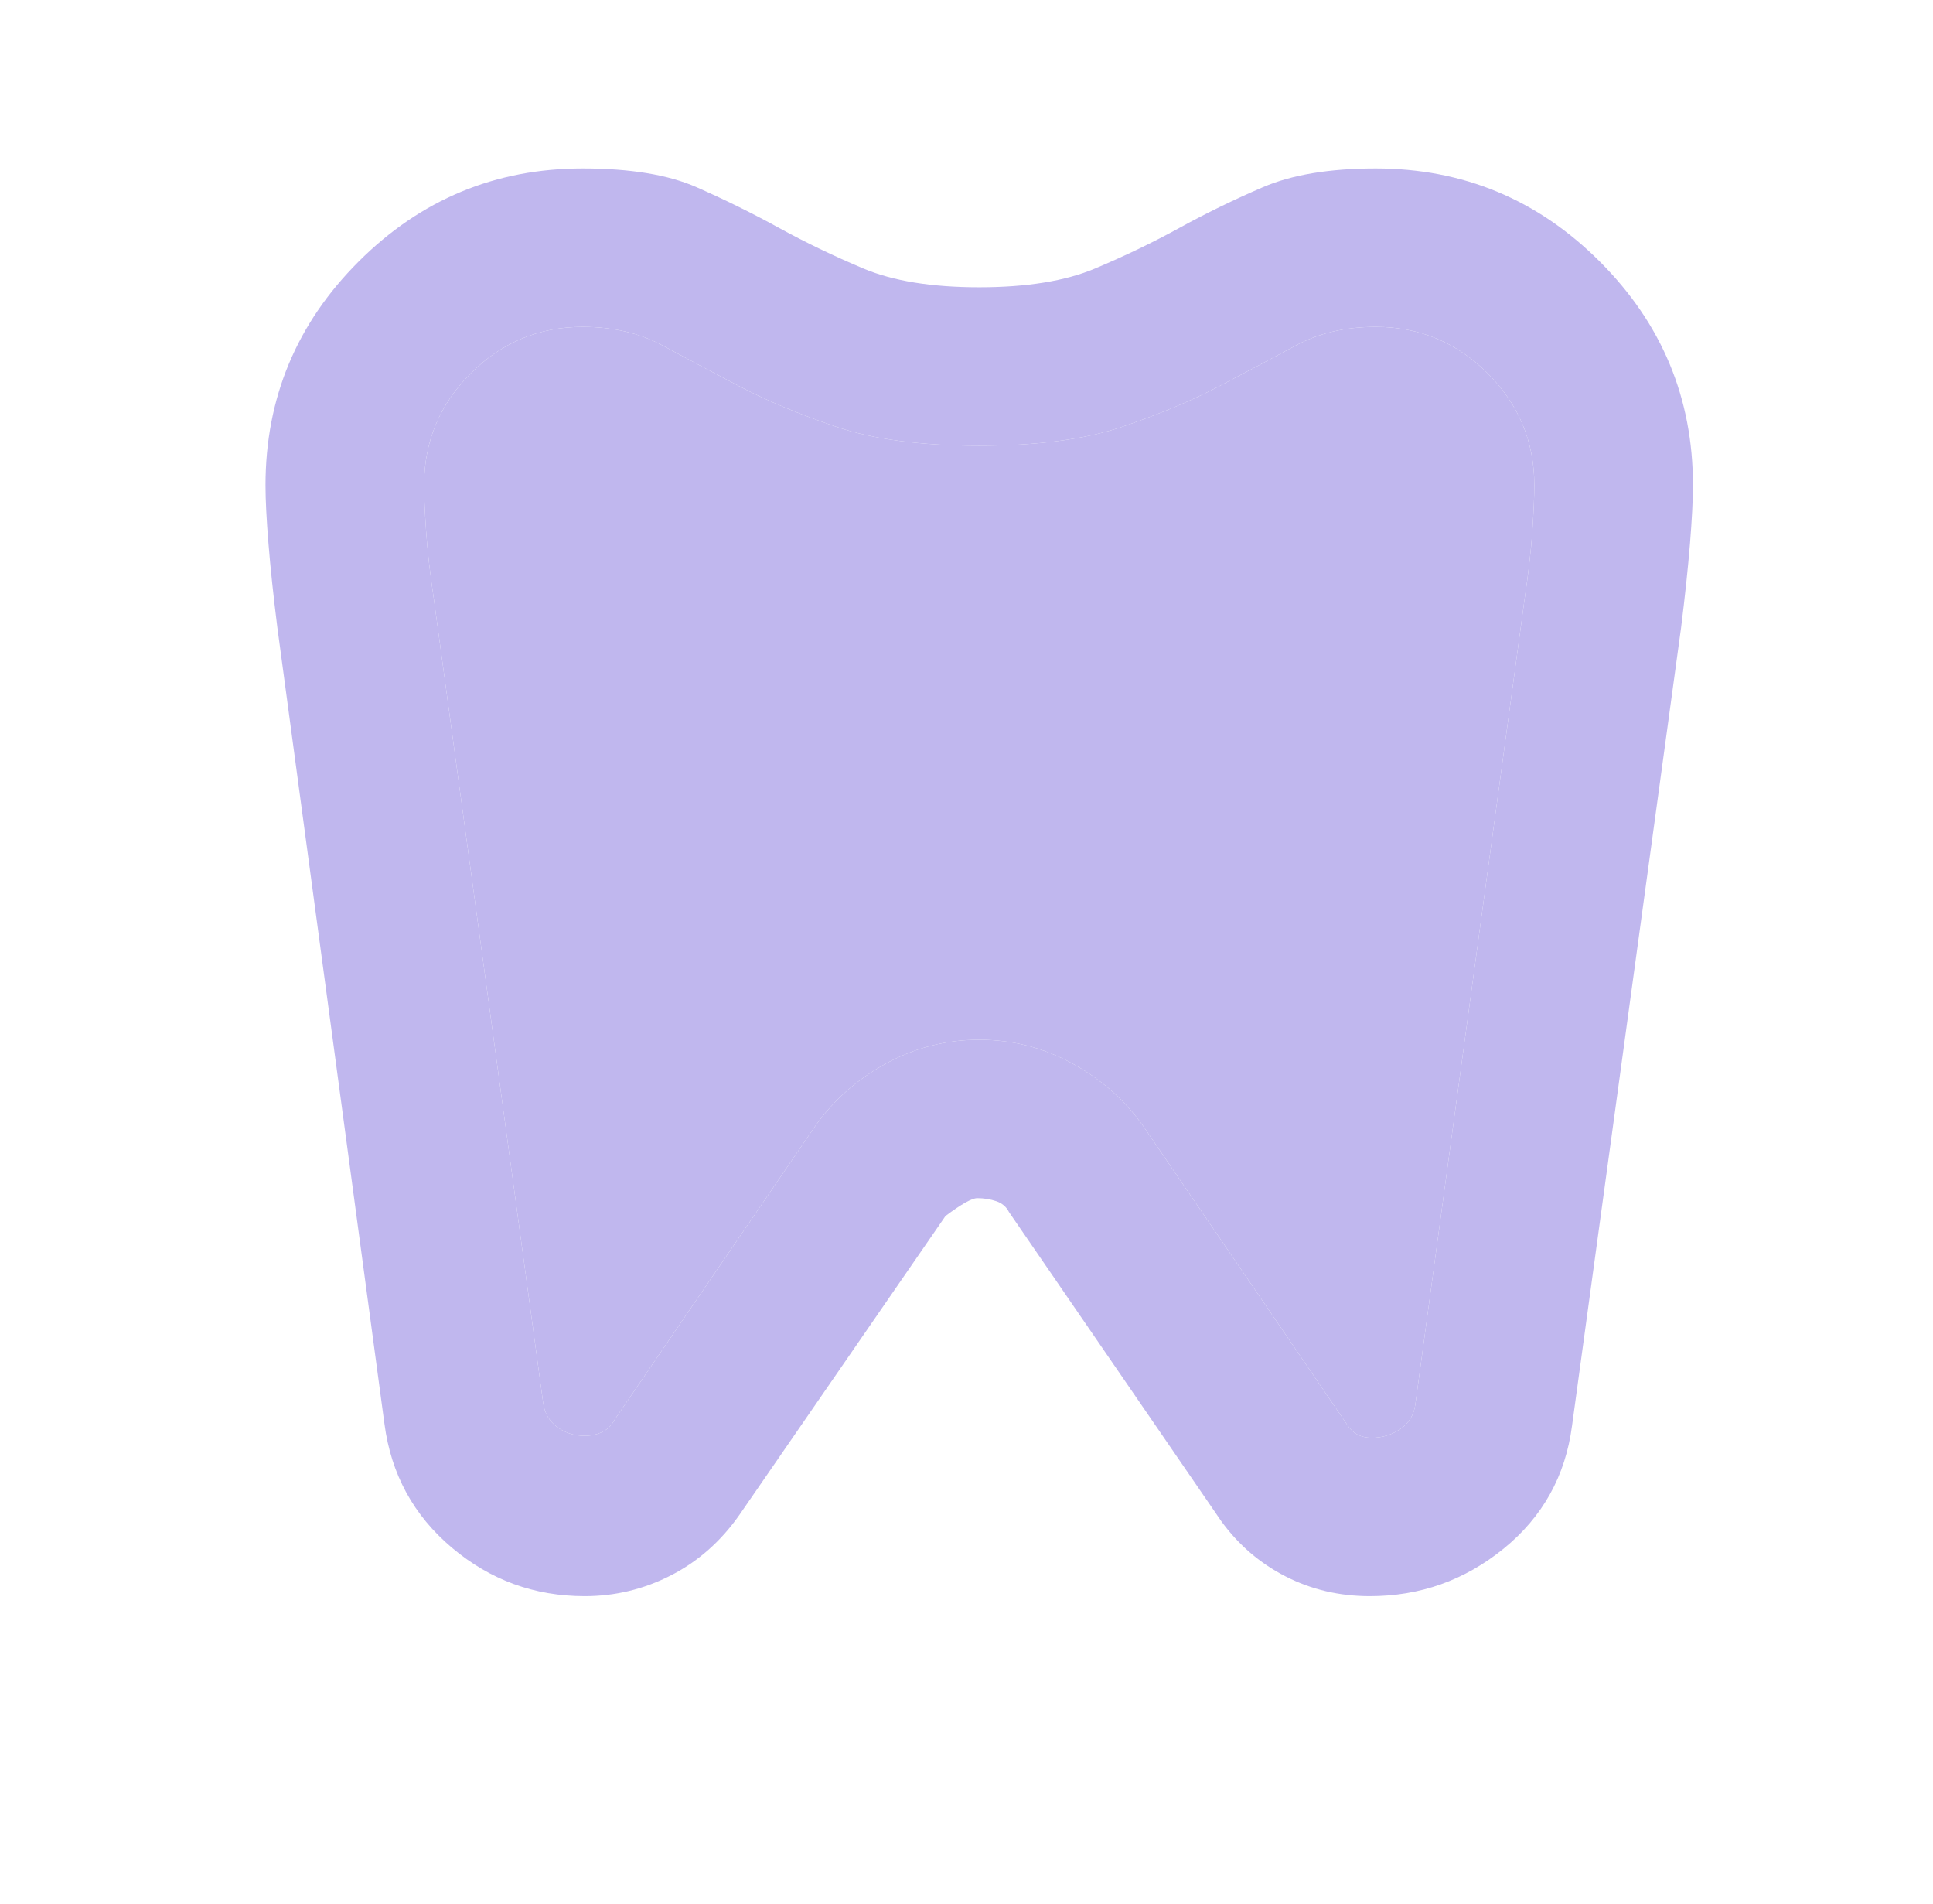
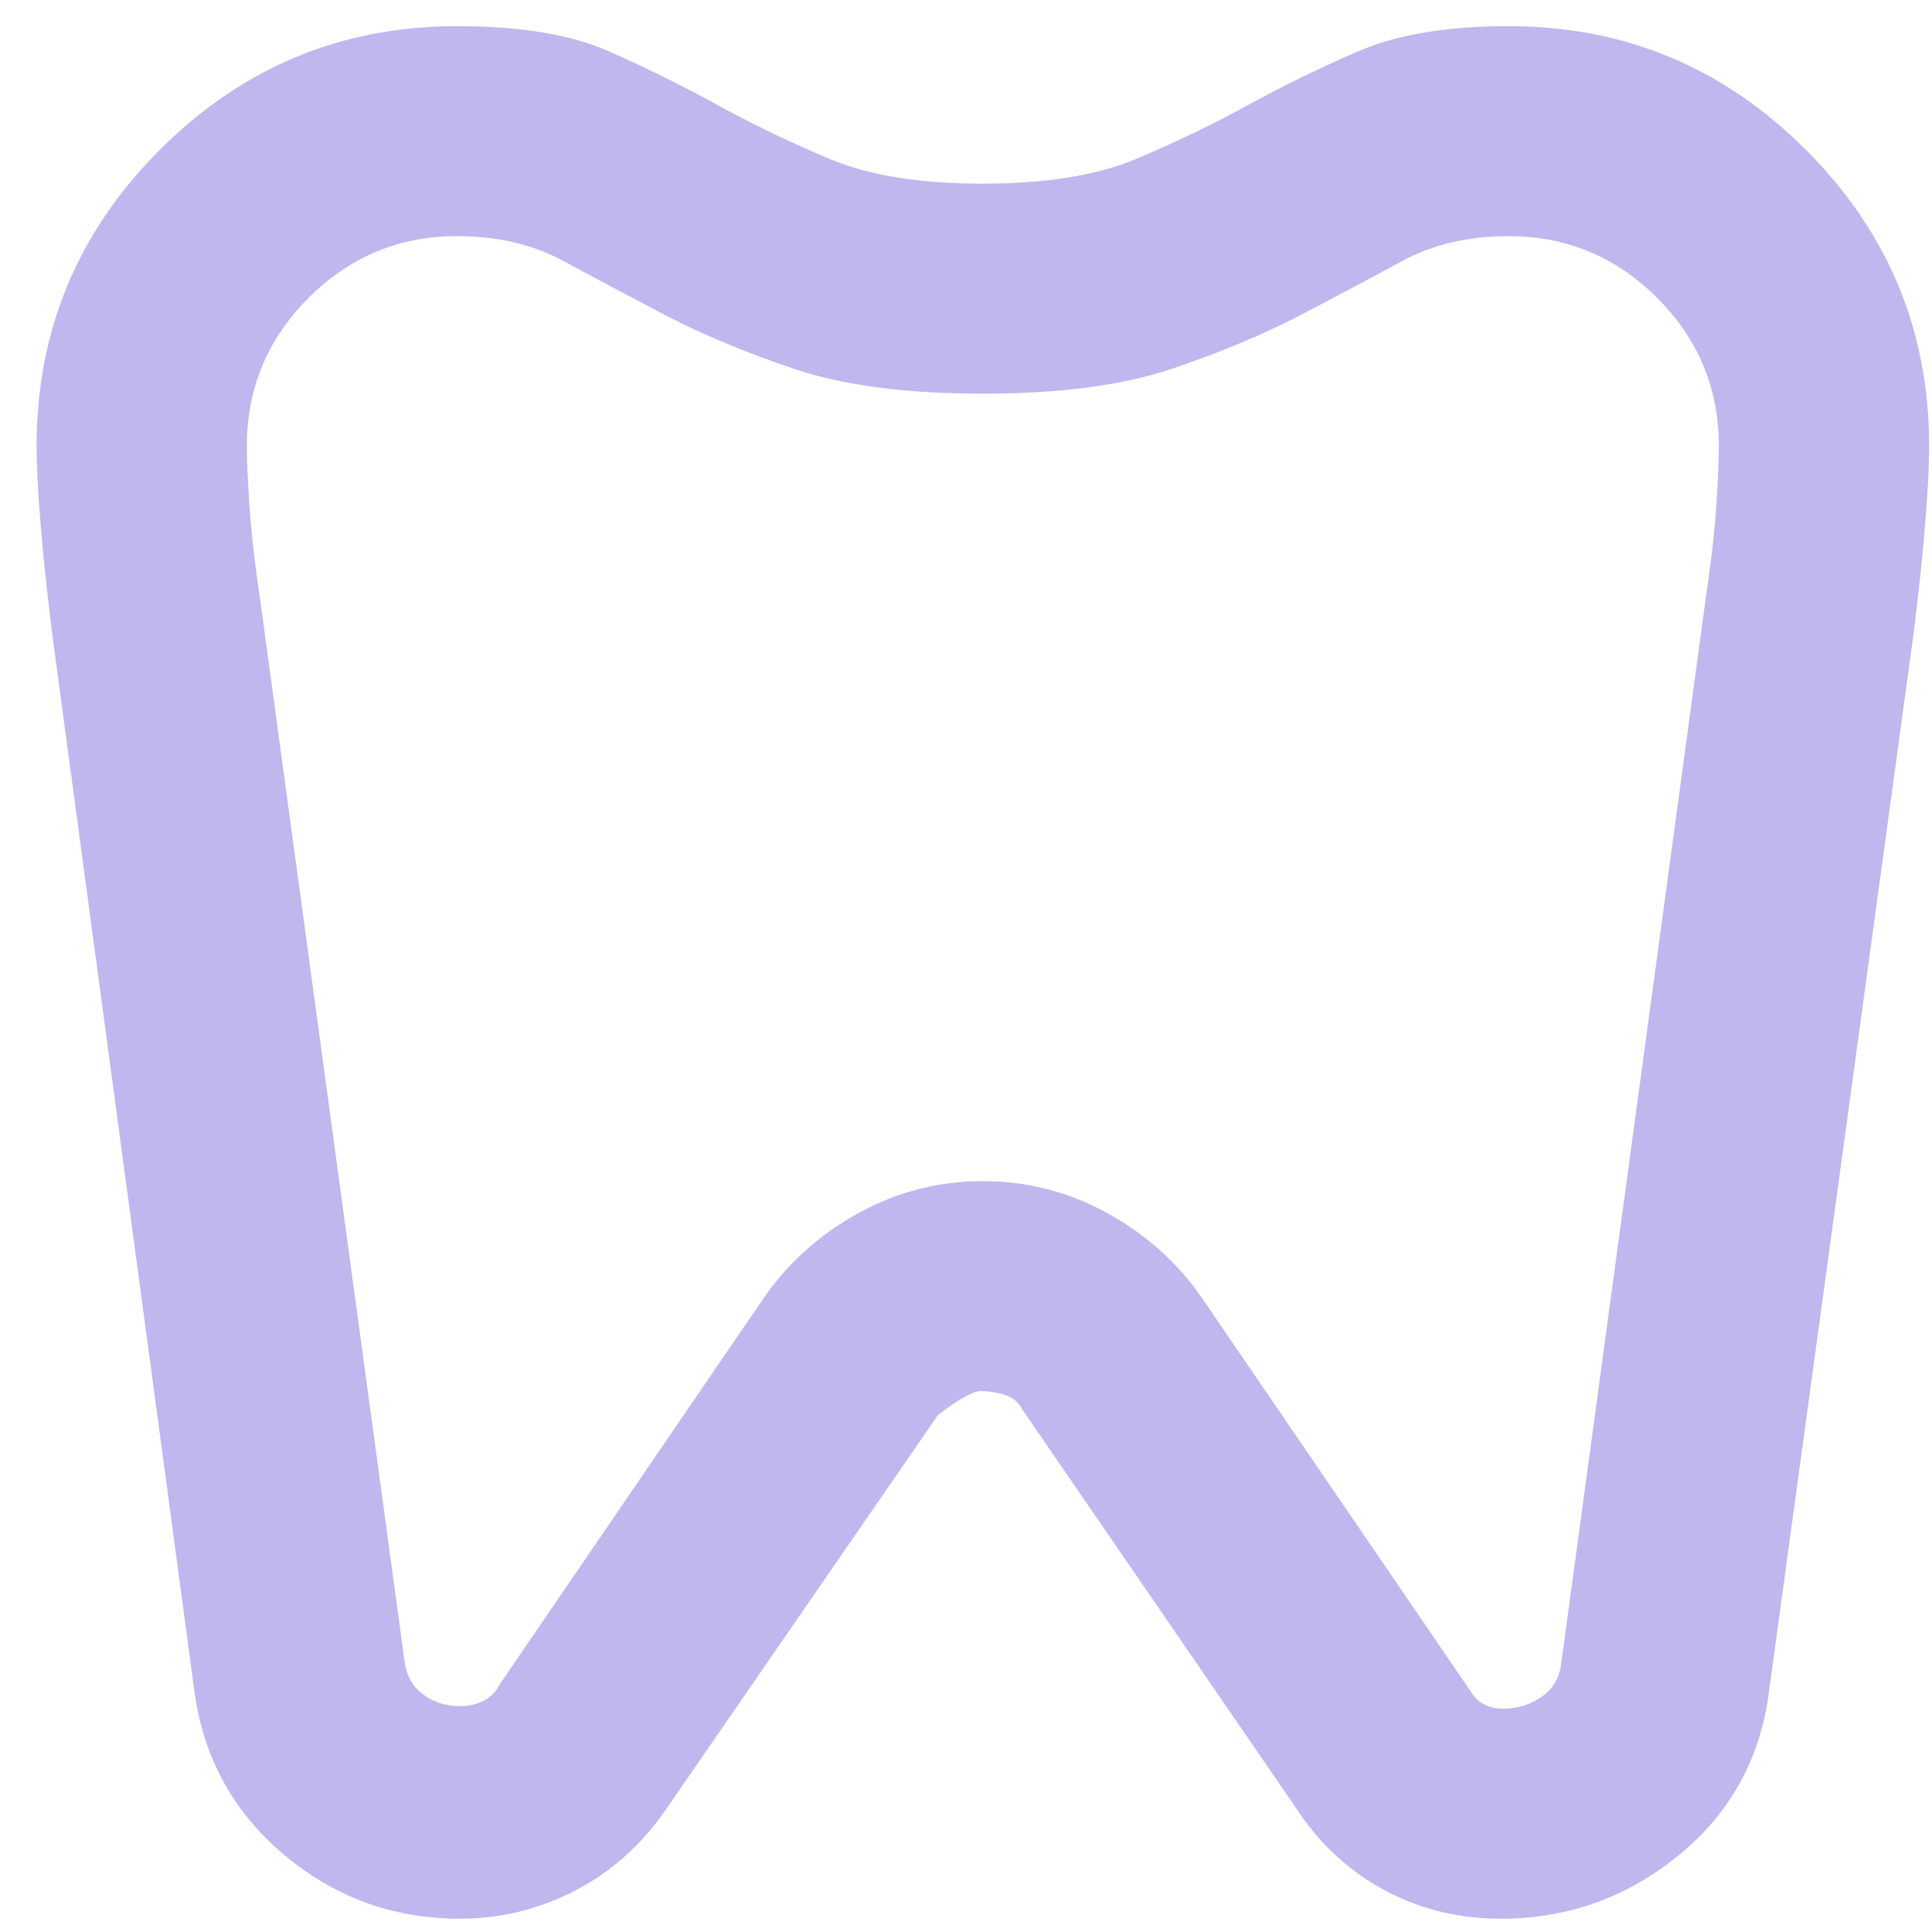
- <svg xmlns="http://www.w3.org/2000/svg" width="65" height="64" viewBox="0 0 65 64" fill="none">
-   <path d="M46.261 5.663C49.194 5.663 51.706 6.706 53.794 8.792C55.883 10.878 56.928 13.386 56.928 16.315C56.928 16.803 56.894 17.458 56.828 18.279C56.761 19.1 56.661 20.043 56.528 21.108L52.861 47.938C52.639 49.624 51.872 51 50.561 52.066C49.25 53.131 47.75 53.663 46.061 53.663C45.039 53.663 44.094 53.441 43.228 52.998C42.361 52.554 41.639 51.932 41.061 51.133L33.928 40.748C33.839 40.57 33.694 40.448 33.494 40.382C33.294 40.315 33.083 40.282 32.861 40.282C32.683 40.282 32.328 40.482 31.794 40.881L24.861 50.934C24.239 51.821 23.472 52.498 22.561 52.964C21.65 53.43 20.683 53.663 19.661 53.663C17.972 53.663 16.483 53.12 15.194 52.032C13.905 50.945 13.15 49.558 12.928 47.871L9.328 21.108C9.194 20.043 9.094 19.1 9.028 18.279C8.961 17.458 8.928 16.803 8.928 16.315C8.928 13.386 9.972 10.878 12.061 8.792C14.15 6.706 16.661 5.663 19.594 5.663C21.194 5.663 22.472 5.874 23.428 6.296C24.383 6.717 25.305 7.172 26.194 7.661C27.083 8.149 28.028 8.604 29.028 9.025C30.028 9.447 31.328 9.658 32.928 9.658C34.528 9.658 35.828 9.447 36.828 9.025C37.828 8.604 38.772 8.149 39.661 7.661C40.55 7.172 41.483 6.717 42.461 6.296C43.439 5.874 44.706 5.663 46.261 5.663ZM46.261 10.989C45.239 10.989 44.339 11.2 43.561 11.622C42.783 12.043 41.928 12.498 40.994 12.986C40.061 13.475 38.972 13.93 37.728 14.351C36.483 14.773 34.883 14.984 32.928 14.984C30.972 14.984 29.372 14.773 28.128 14.351C26.883 13.93 25.794 13.475 24.861 12.986C23.928 12.498 23.072 12.043 22.294 11.622C21.517 11.2 20.617 10.989 19.594 10.989C18.128 10.989 16.872 11.511 15.828 12.554C14.783 13.597 14.261 14.851 14.261 16.315C14.261 16.67 14.283 17.181 14.328 17.846C14.372 18.512 14.461 19.289 14.594 20.177L18.261 47.139C18.305 47.494 18.461 47.772 18.728 47.971C18.994 48.171 19.305 48.271 19.661 48.271C19.883 48.271 20.083 48.226 20.261 48.138C20.439 48.049 20.572 47.916 20.661 47.738L27.394 37.885C28.017 36.998 28.817 36.288 29.794 35.755C30.772 35.222 31.817 34.956 32.928 34.956C34.039 34.956 35.083 35.222 36.061 35.755C37.039 36.288 37.839 36.998 38.461 37.885L45.328 47.938C45.417 48.071 45.528 48.171 45.661 48.237C45.794 48.304 45.95 48.337 46.128 48.337C46.483 48.337 46.806 48.237 47.094 48.038C47.383 47.838 47.55 47.561 47.594 47.206L51.261 20.177C51.394 19.289 51.483 18.512 51.528 17.846C51.572 17.181 51.594 16.67 51.594 16.315C51.594 14.851 51.072 13.597 50.028 12.554C48.983 11.511 47.728 10.989 46.261 10.989Z" fill="#C0B7EE" />
-   <path d="M46.261 10.989C45.239 10.989 44.339 11.2 43.561 11.622C42.783 12.043 41.928 12.498 40.994 12.986C40.061 13.475 38.972 13.93 37.728 14.351C36.483 14.773 34.883 14.984 32.928 14.984C30.972 14.984 29.372 14.773 28.128 14.351C26.883 13.93 25.794 13.475 24.861 12.986C23.928 12.498 23.072 12.043 22.294 11.622C21.517 11.2 20.617 10.989 19.594 10.989C18.128 10.989 16.872 11.511 15.828 12.554C14.783 13.597 14.261 14.851 14.261 16.315C14.261 16.67 14.283 17.181 14.328 17.846C14.372 18.512 14.461 19.289 14.594 20.177L18.261 47.139C18.305 47.494 18.461 47.772 18.728 47.971C18.994 48.171 19.305 48.271 19.661 48.271C19.883 48.271 20.083 48.226 20.261 48.138C20.439 48.049 20.572 47.916 20.661 47.738L27.394 37.885C28.017 36.998 28.817 36.288 29.794 35.755C30.772 35.222 31.817 34.956 32.928 34.956C34.039 34.956 35.083 35.222 36.061 35.755C37.039 36.288 37.839 36.998 38.461 37.885L45.328 47.938C45.417 48.071 45.528 48.171 45.661 48.237C45.794 48.304 45.95 48.337 46.128 48.337C46.483 48.337 46.806 48.237 47.094 48.038C47.383 47.838 47.55 47.561 47.594 47.206L51.261 20.177C51.394 19.289 51.483 18.512 51.528 17.846C51.572 17.181 51.594 16.67 51.594 16.315C51.594 14.851 51.072 13.597 50.028 12.554C48.983 11.511 47.728 10.989 46.261 10.989Z" fill="#C0B7EE" />
+ <svg xmlns="http://www.w3.org/2000/svg" width="49" height="49" viewBox="0 0 49 49" fill="none">
+   <path d="M38.261 0.663C41.194 0.663 43.706 1.706 45.794 3.792C47.883 5.878 48.928 8.386 48.928 11.315C48.928 11.803 48.894 12.458 48.828 13.279C48.761 14.1 48.661 15.043 48.528 16.108L44.861 42.938C44.639 44.624 43.872 46 42.561 47.066C41.25 48.131 39.75 48.663 38.061 48.663C37.039 48.663 36.094 48.441 35.228 47.998C34.361 47.554 33.639 46.932 33.061 46.133L25.928 35.748C25.839 35.57 25.694 35.448 25.494 35.382C25.294 35.315 25.083 35.282 24.861 35.282C24.683 35.282 24.328 35.482 23.794 35.881L16.861 45.934C16.239 46.821 15.472 47.498 14.561 47.964C13.65 48.43 12.683 48.663 11.661 48.663C9.972 48.663 8.483 48.12 7.194 47.032C5.906 45.945 5.15 44.558 4.928 42.871L1.328 16.108C1.194 15.043 1.094 14.1 1.028 13.279C0.961 12.458 0.928 11.803 0.928 11.315C0.928 8.386 1.972 5.878 4.061 3.792C6.15 1.706 8.661 0.663 11.594 0.663C13.194 0.663 14.472 0.874 15.428 1.296C16.383 1.717 17.305 2.172 18.194 2.661C19.083 3.149 20.028 3.604 21.028 4.025C22.028 4.447 23.328 4.658 24.928 4.658C26.528 4.658 27.828 4.447 28.828 4.025C29.828 3.604 30.772 3.149 31.661 2.661C32.55 2.172 33.483 1.717 34.461 1.296C35.439 0.874 36.706 0.663 38.261 0.663ZM38.261 5.989C37.239 5.989 36.339 6.2 35.561 6.622C34.783 7.043 33.928 7.498 32.994 7.986C32.061 8.475 30.972 8.93 29.728 9.351C28.483 9.773 26.883 9.984 24.928 9.984C22.972 9.984 21.372 9.773 20.128 9.351C18.883 8.93 17.794 8.475 16.861 7.986C15.928 7.498 15.072 7.043 14.294 6.622C13.517 6.2 12.617 5.989 11.594 5.989C10.128 5.989 8.872 6.511 7.828 7.554C6.783 8.597 6.261 9.851 6.261 11.315C6.261 11.67 6.283 12.181 6.328 12.846C6.372 13.512 6.461 14.289 6.594 15.177L10.261 42.139C10.306 42.494 10.461 42.772 10.728 42.971C10.994 43.171 11.306 43.271 11.661 43.271C11.883 43.271 12.083 43.226 12.261 43.138C12.439 43.049 12.572 42.916 12.661 42.738L19.394 32.885C20.017 31.998 20.817 31.288 21.794 30.755C22.772 30.222 23.817 29.956 24.928 29.956C26.039 29.956 27.083 30.222 28.061 30.755C29.039 31.288 29.839 31.998 30.461 32.885L37.328 42.938C37.417 43.071 37.528 43.171 37.661 43.237C37.794 43.304 37.95 43.337 38.128 43.337C38.483 43.337 38.806 43.237 39.094 43.038C39.383 42.838 39.55 42.561 39.594 42.206L43.261 15.177C43.394 14.289 43.483 13.512 43.528 12.846C43.572 12.181 43.594 11.67 43.594 11.315C43.594 9.851 43.072 8.597 42.028 7.554C40.983 6.511 39.728 5.989 38.261 5.989Z" fill="#C0B7EE" />
</svg>
